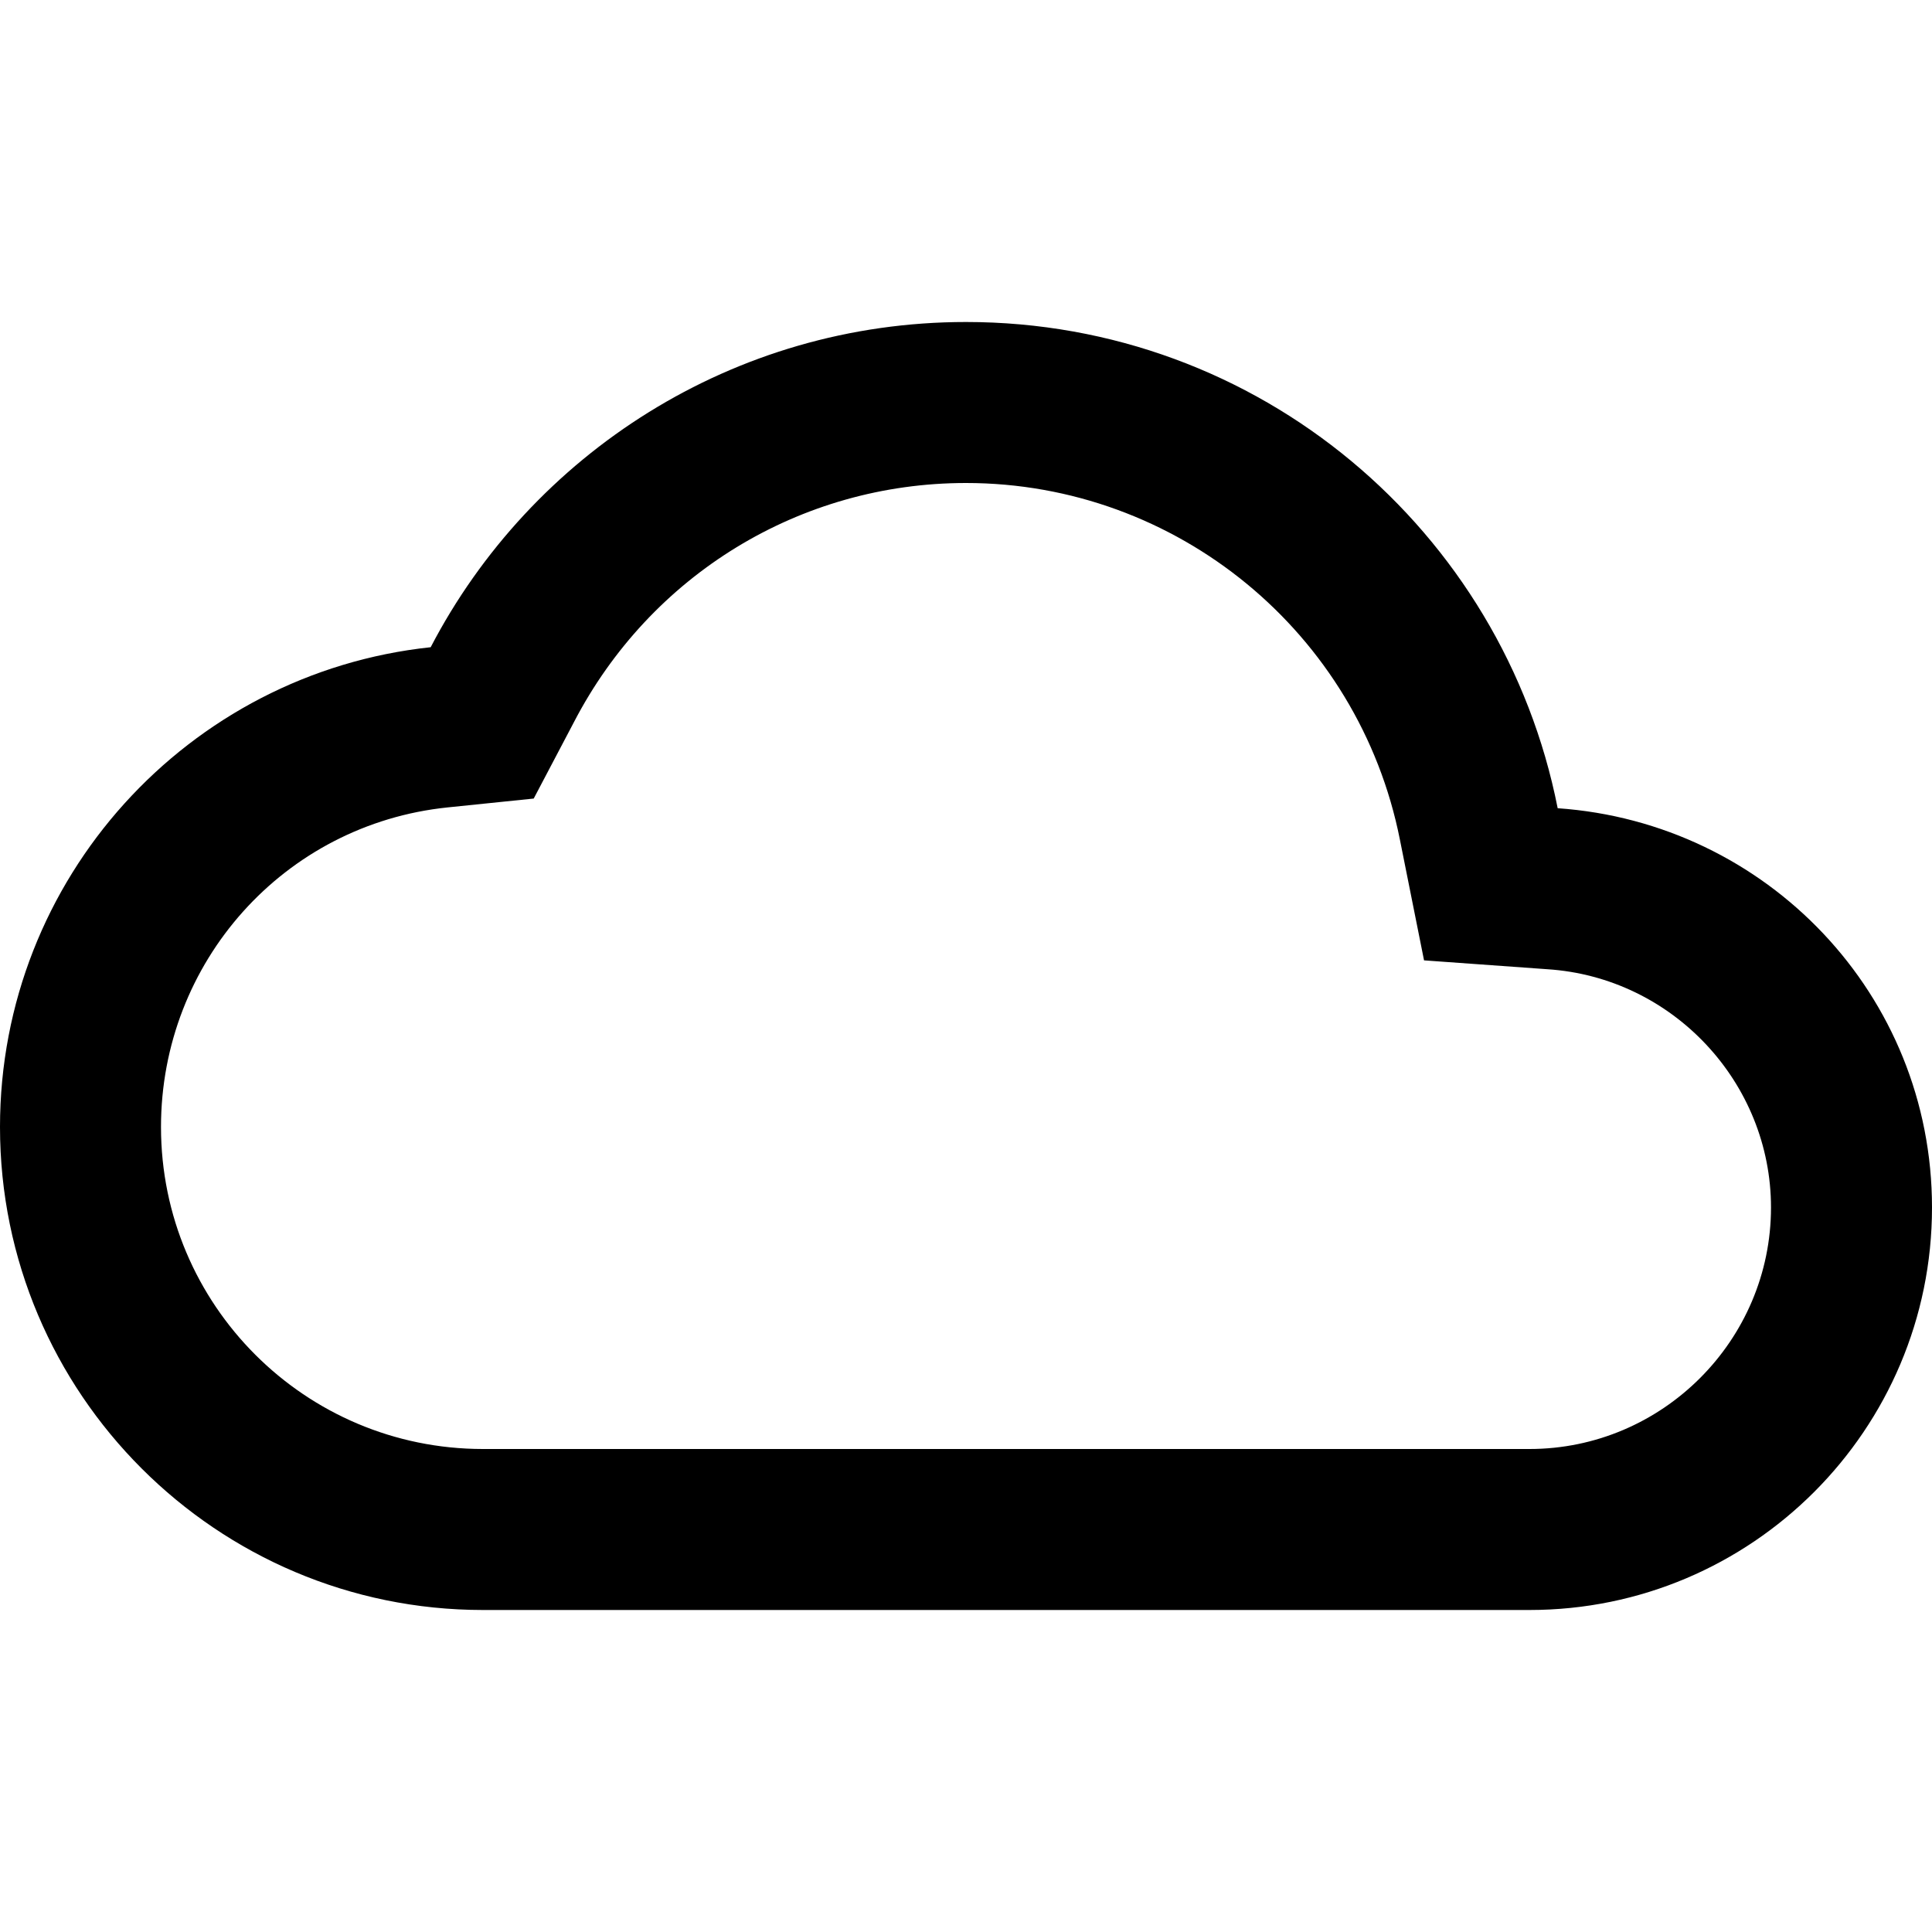
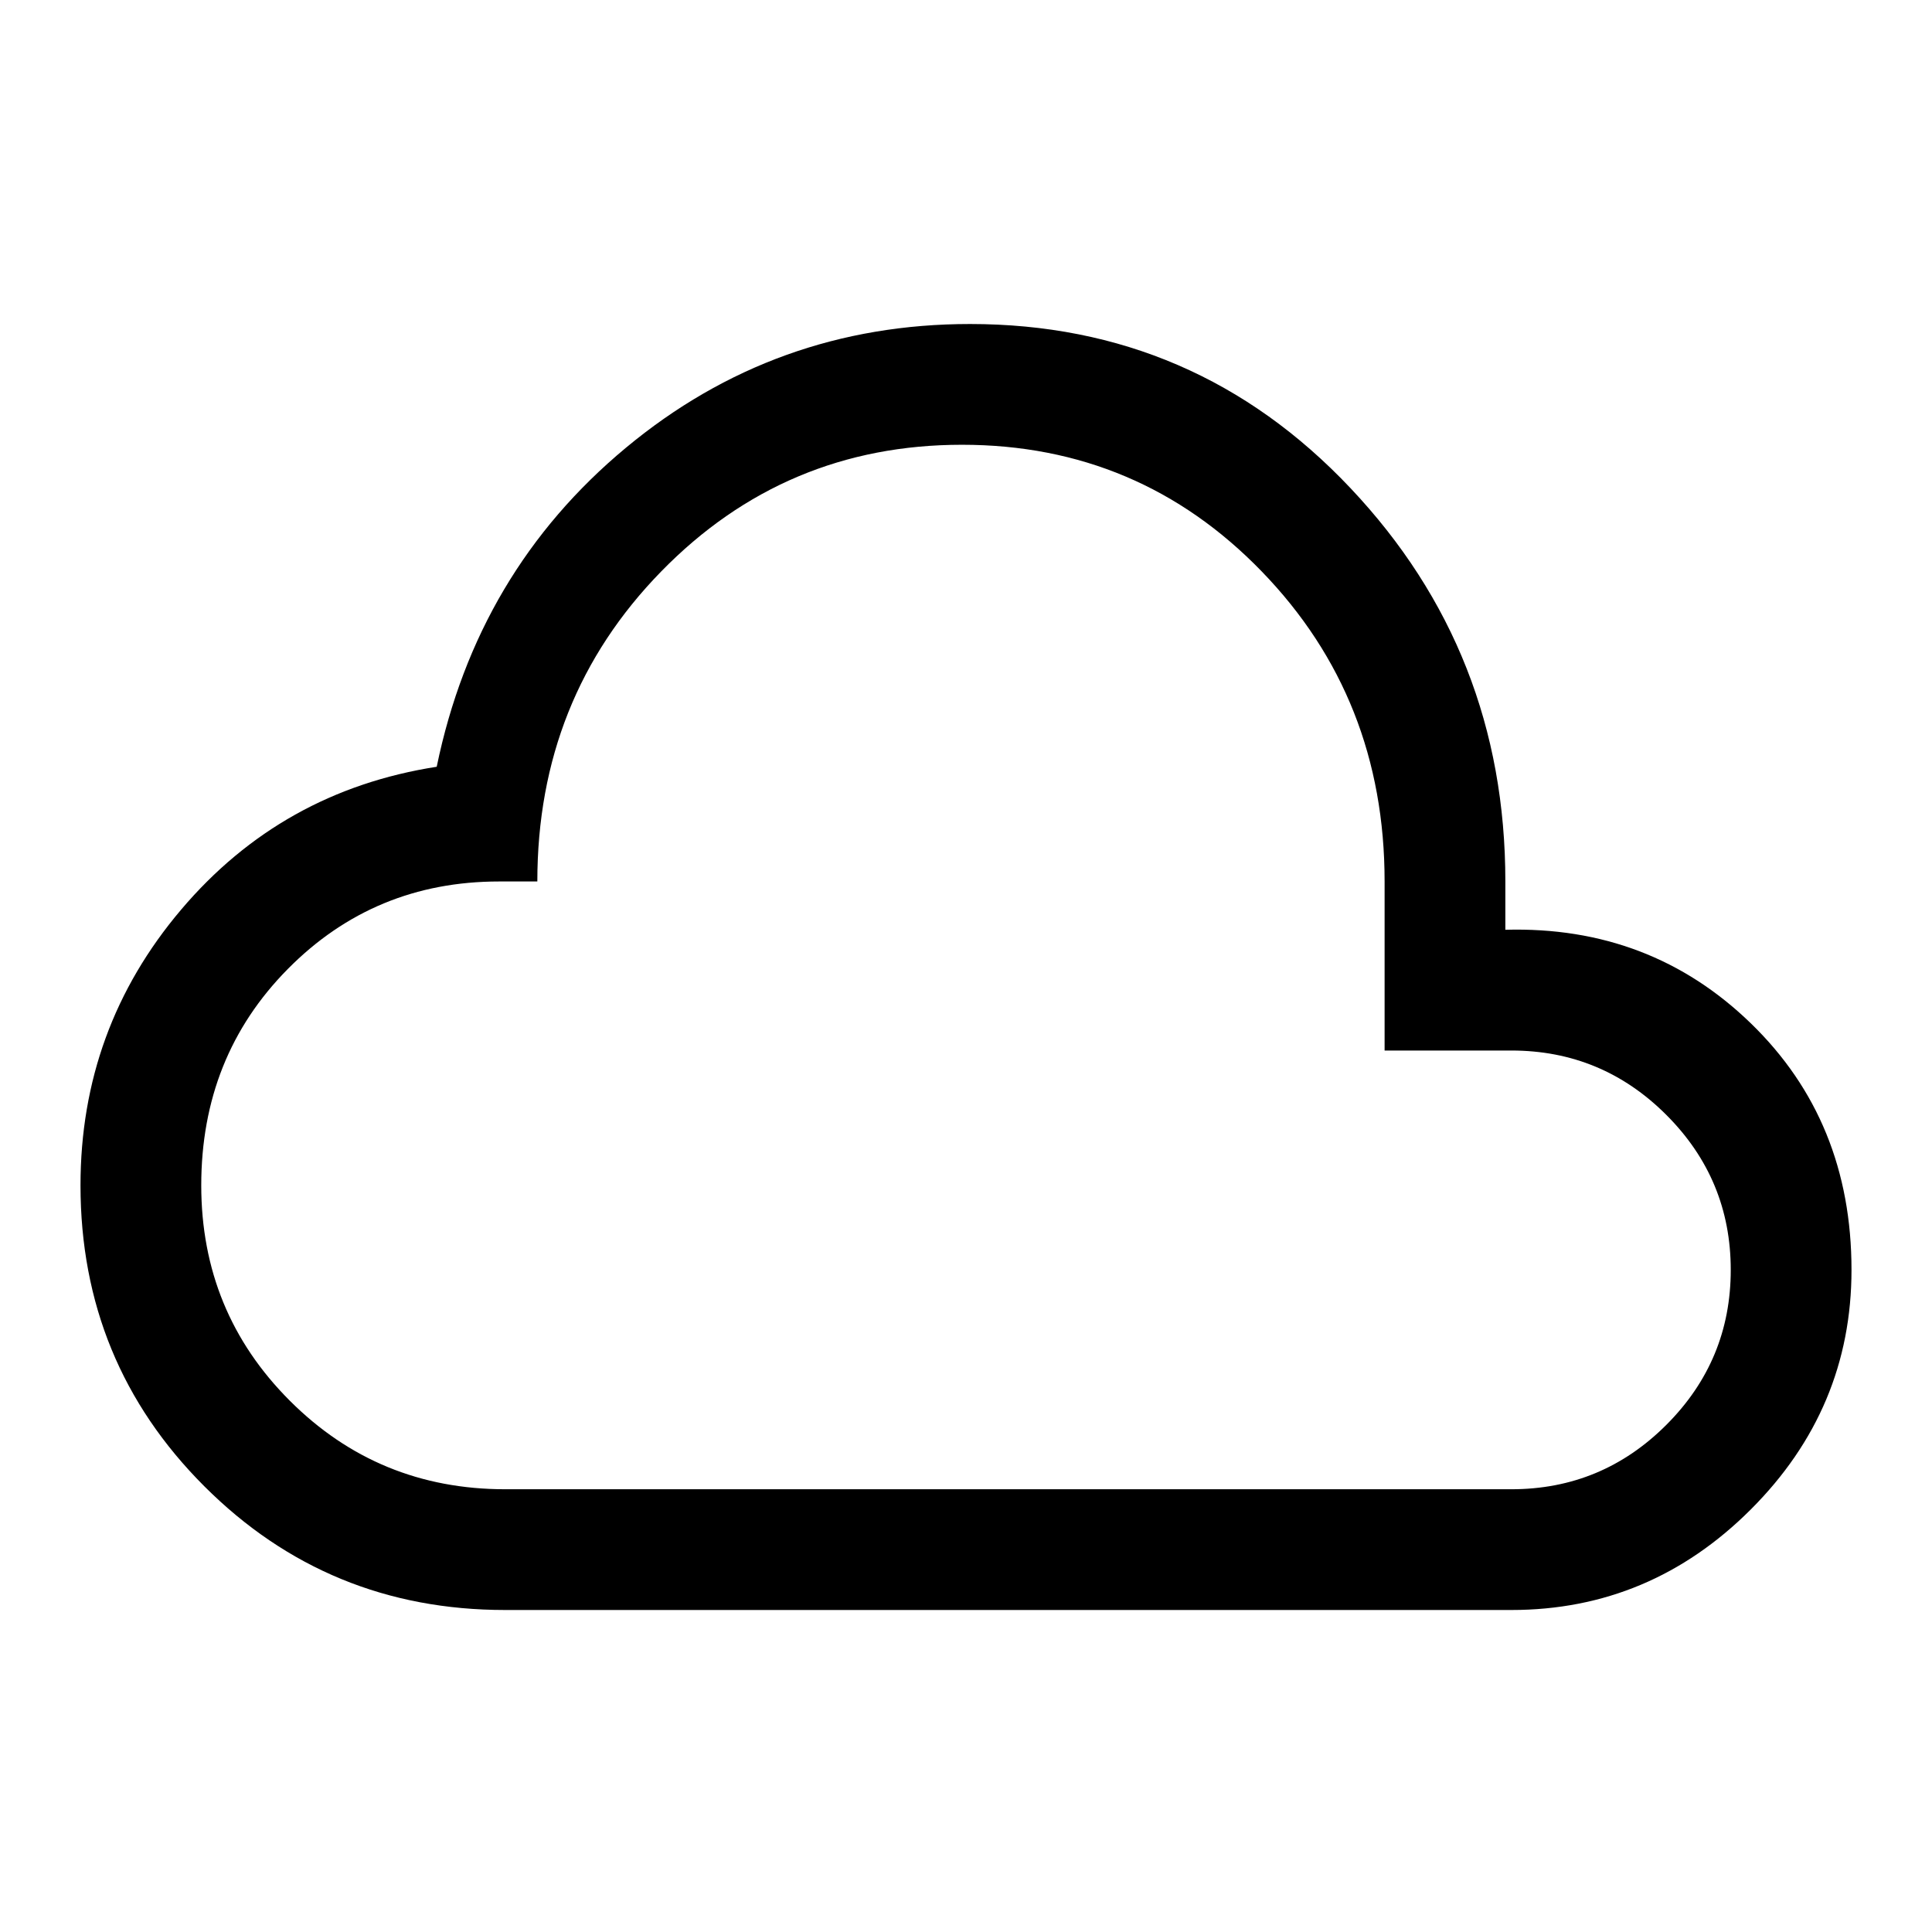
- <svg xmlns="http://www.w3.org/2000/svg" viewBox="0 0 24 24">
-   <path d="M0 0h24v24H0V0z" fill="none" />
-   <path d="M12 6c2.62 0 4.88 1.86 5.39 4.43l.3 1.5 1.53.11c1.56.1 2.78 1.41 2.78 2.96 0 1.65-1.35 3-3 3H6c-2.21 0-4-1.79-4-4 0-2.05 1.53-3.76 3.56-3.97l1.07-.11.5-.95C8.08 7.14 9.94 6 12 6m0-2C9.11 4 6.6 5.64 5.35 8.04 2.34 8.36 0 10.91 0 14c0 3.31 2.69 6 6 6h13c2.76 0 5-2.24 5-5 0-2.64-2.05-4.78-4.65-4.96C18.67 6.59 15.64 4 12 4z" />
+ <svg xmlns="http://www.w3.org/2000/svg" viewBox="0 0 48 48">
+   <path d="M12.55 40q-4.4 0-7.475-3.075Q2 33.85 2 29.45q0-3.9 2.5-6.85 2.5-2.95 6.35-3.55 1-4.85 4.7-7.925T24.1 8.05q5.6 0 9.45 4.075Q37.4 16.2 37.4 21.9v1.2q3.6-.1 6.1 2.325Q46 27.85 46 31.55q0 3.45-2.5 5.95T37.55 40Zm0-3h25q2.25 0 3.85-1.6t1.6-3.85q0-2.25-1.6-3.85t-3.85-1.6H34.4v-4.2q0-4.55-3.05-7.7-3.05-3.15-7.45-3.15t-7.475 3.15q-3.075 3.15-3.075 7.7h-.95q-3.1 0-5.25 2.175T5 29.45q0 3.15 2.2 5.35Q9.4 37 12.55 37ZM24 24Z" />
</svg>
